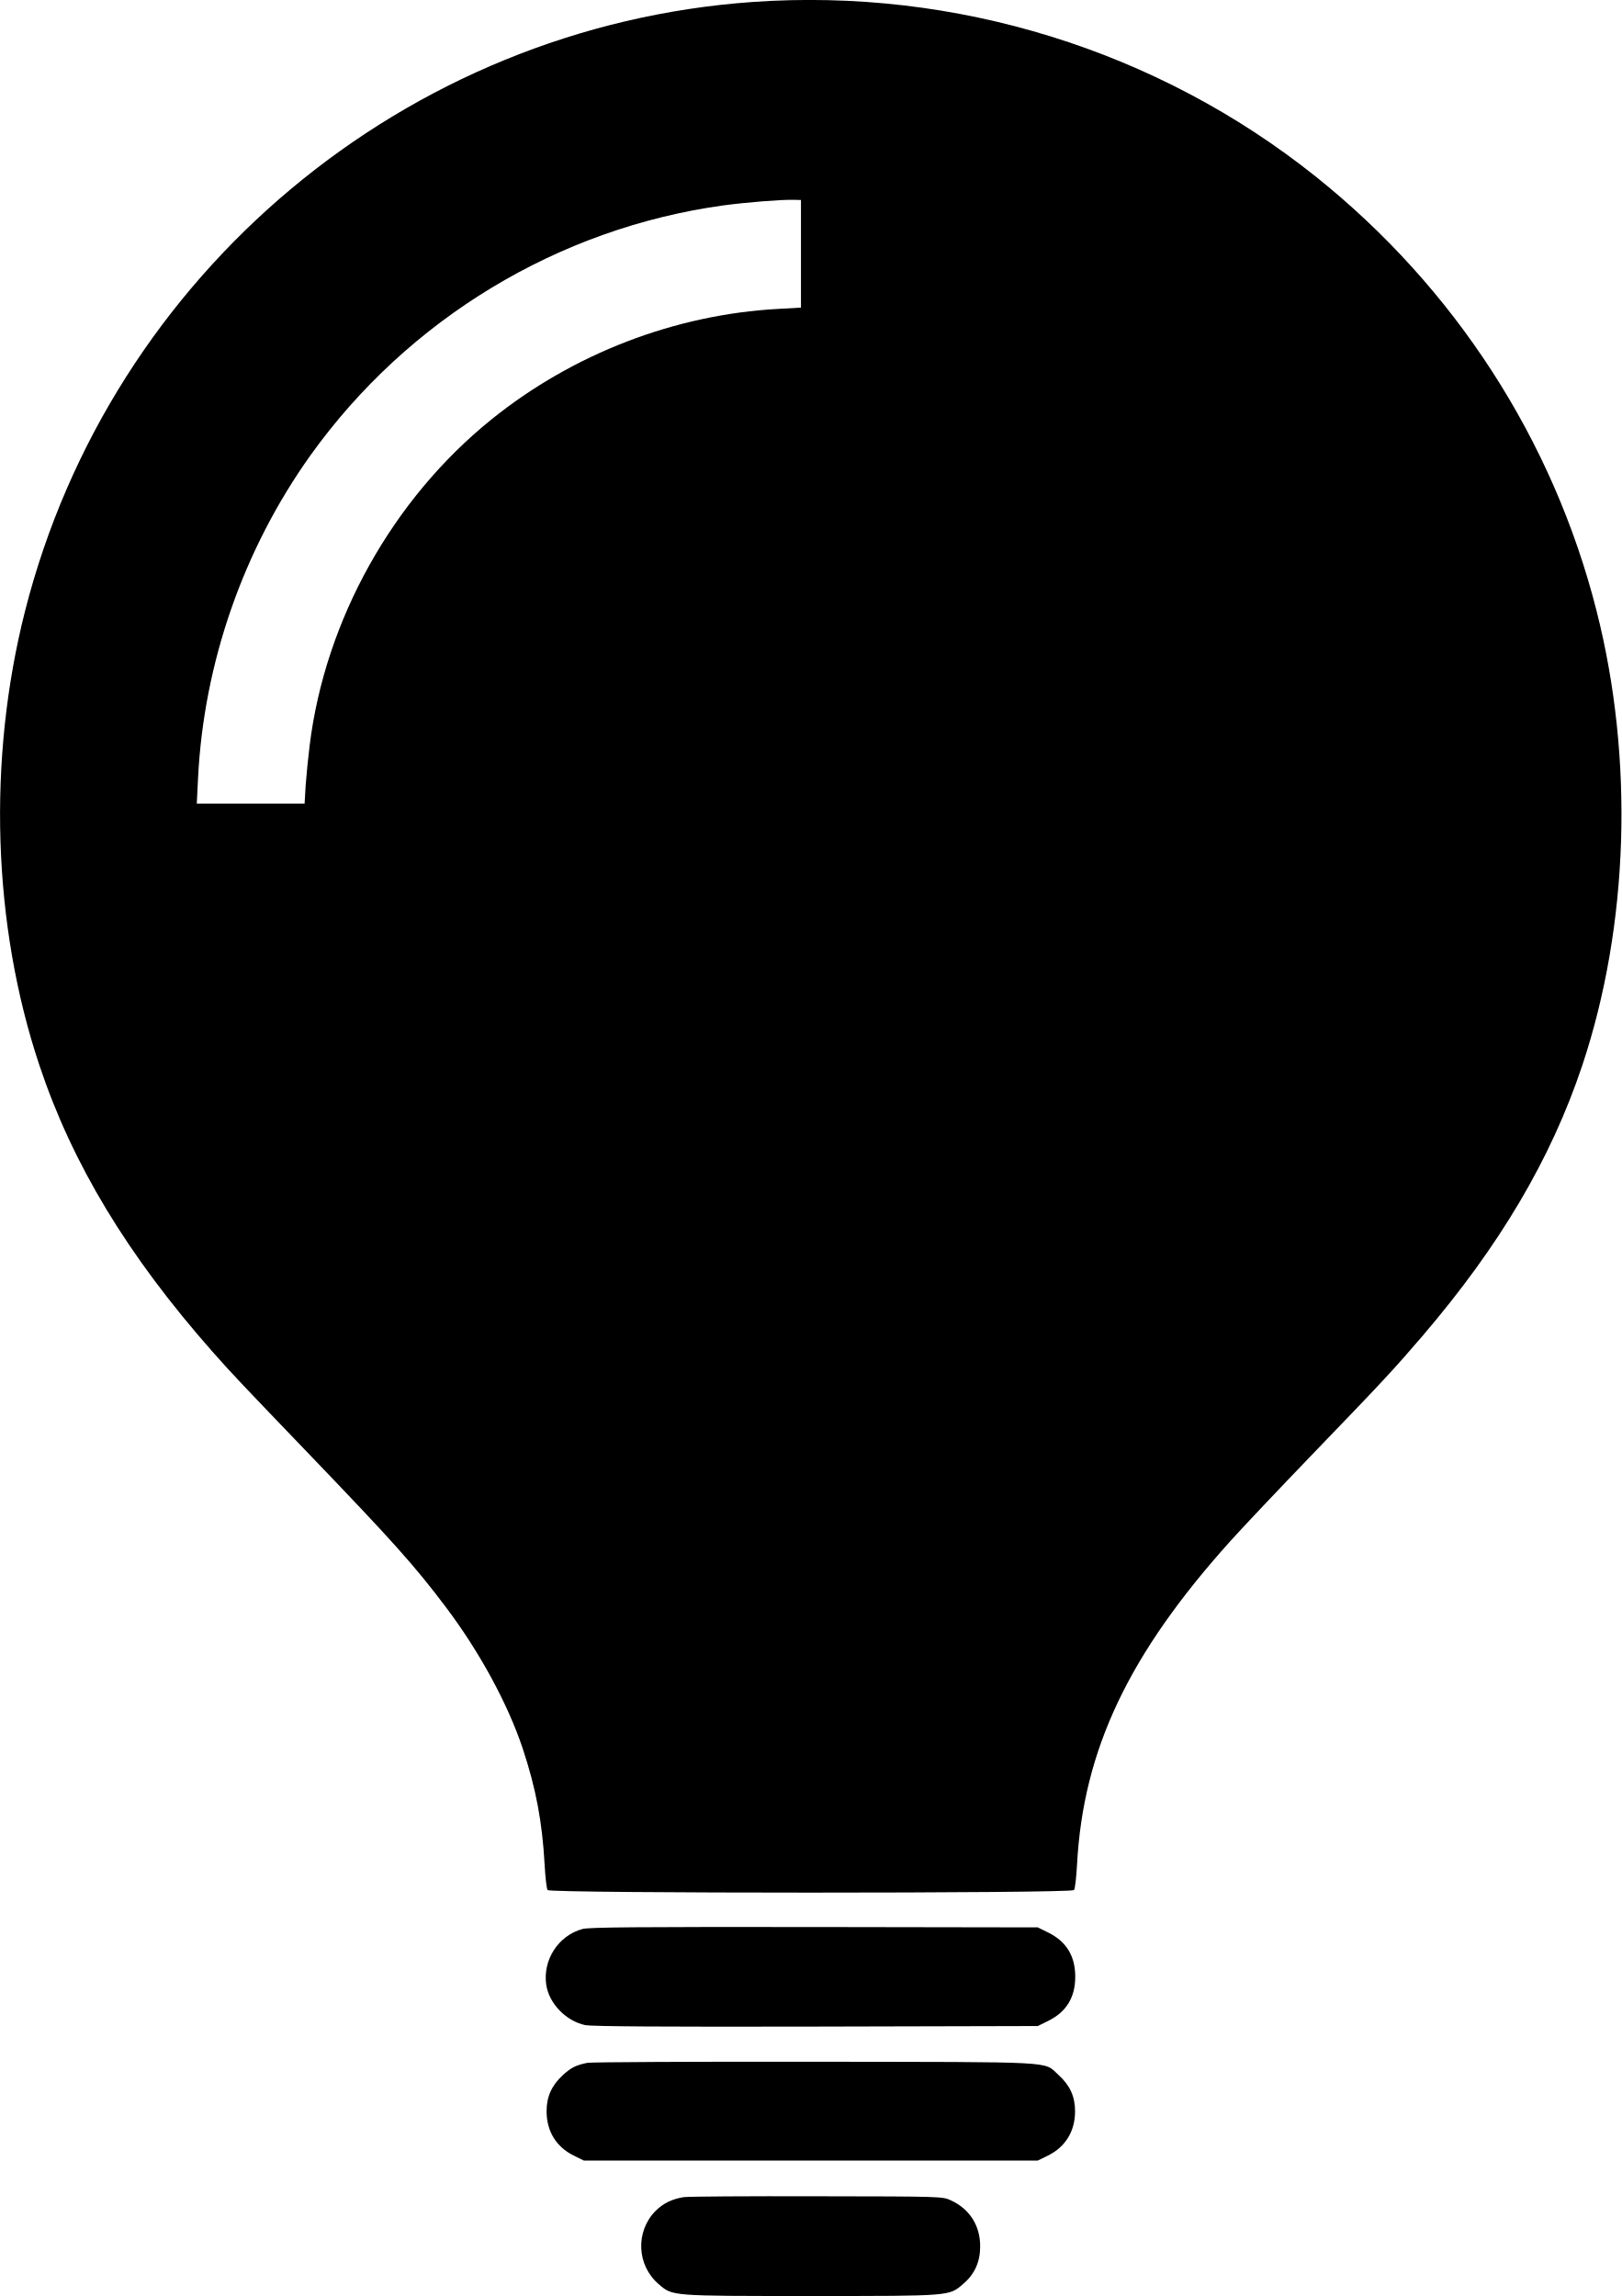
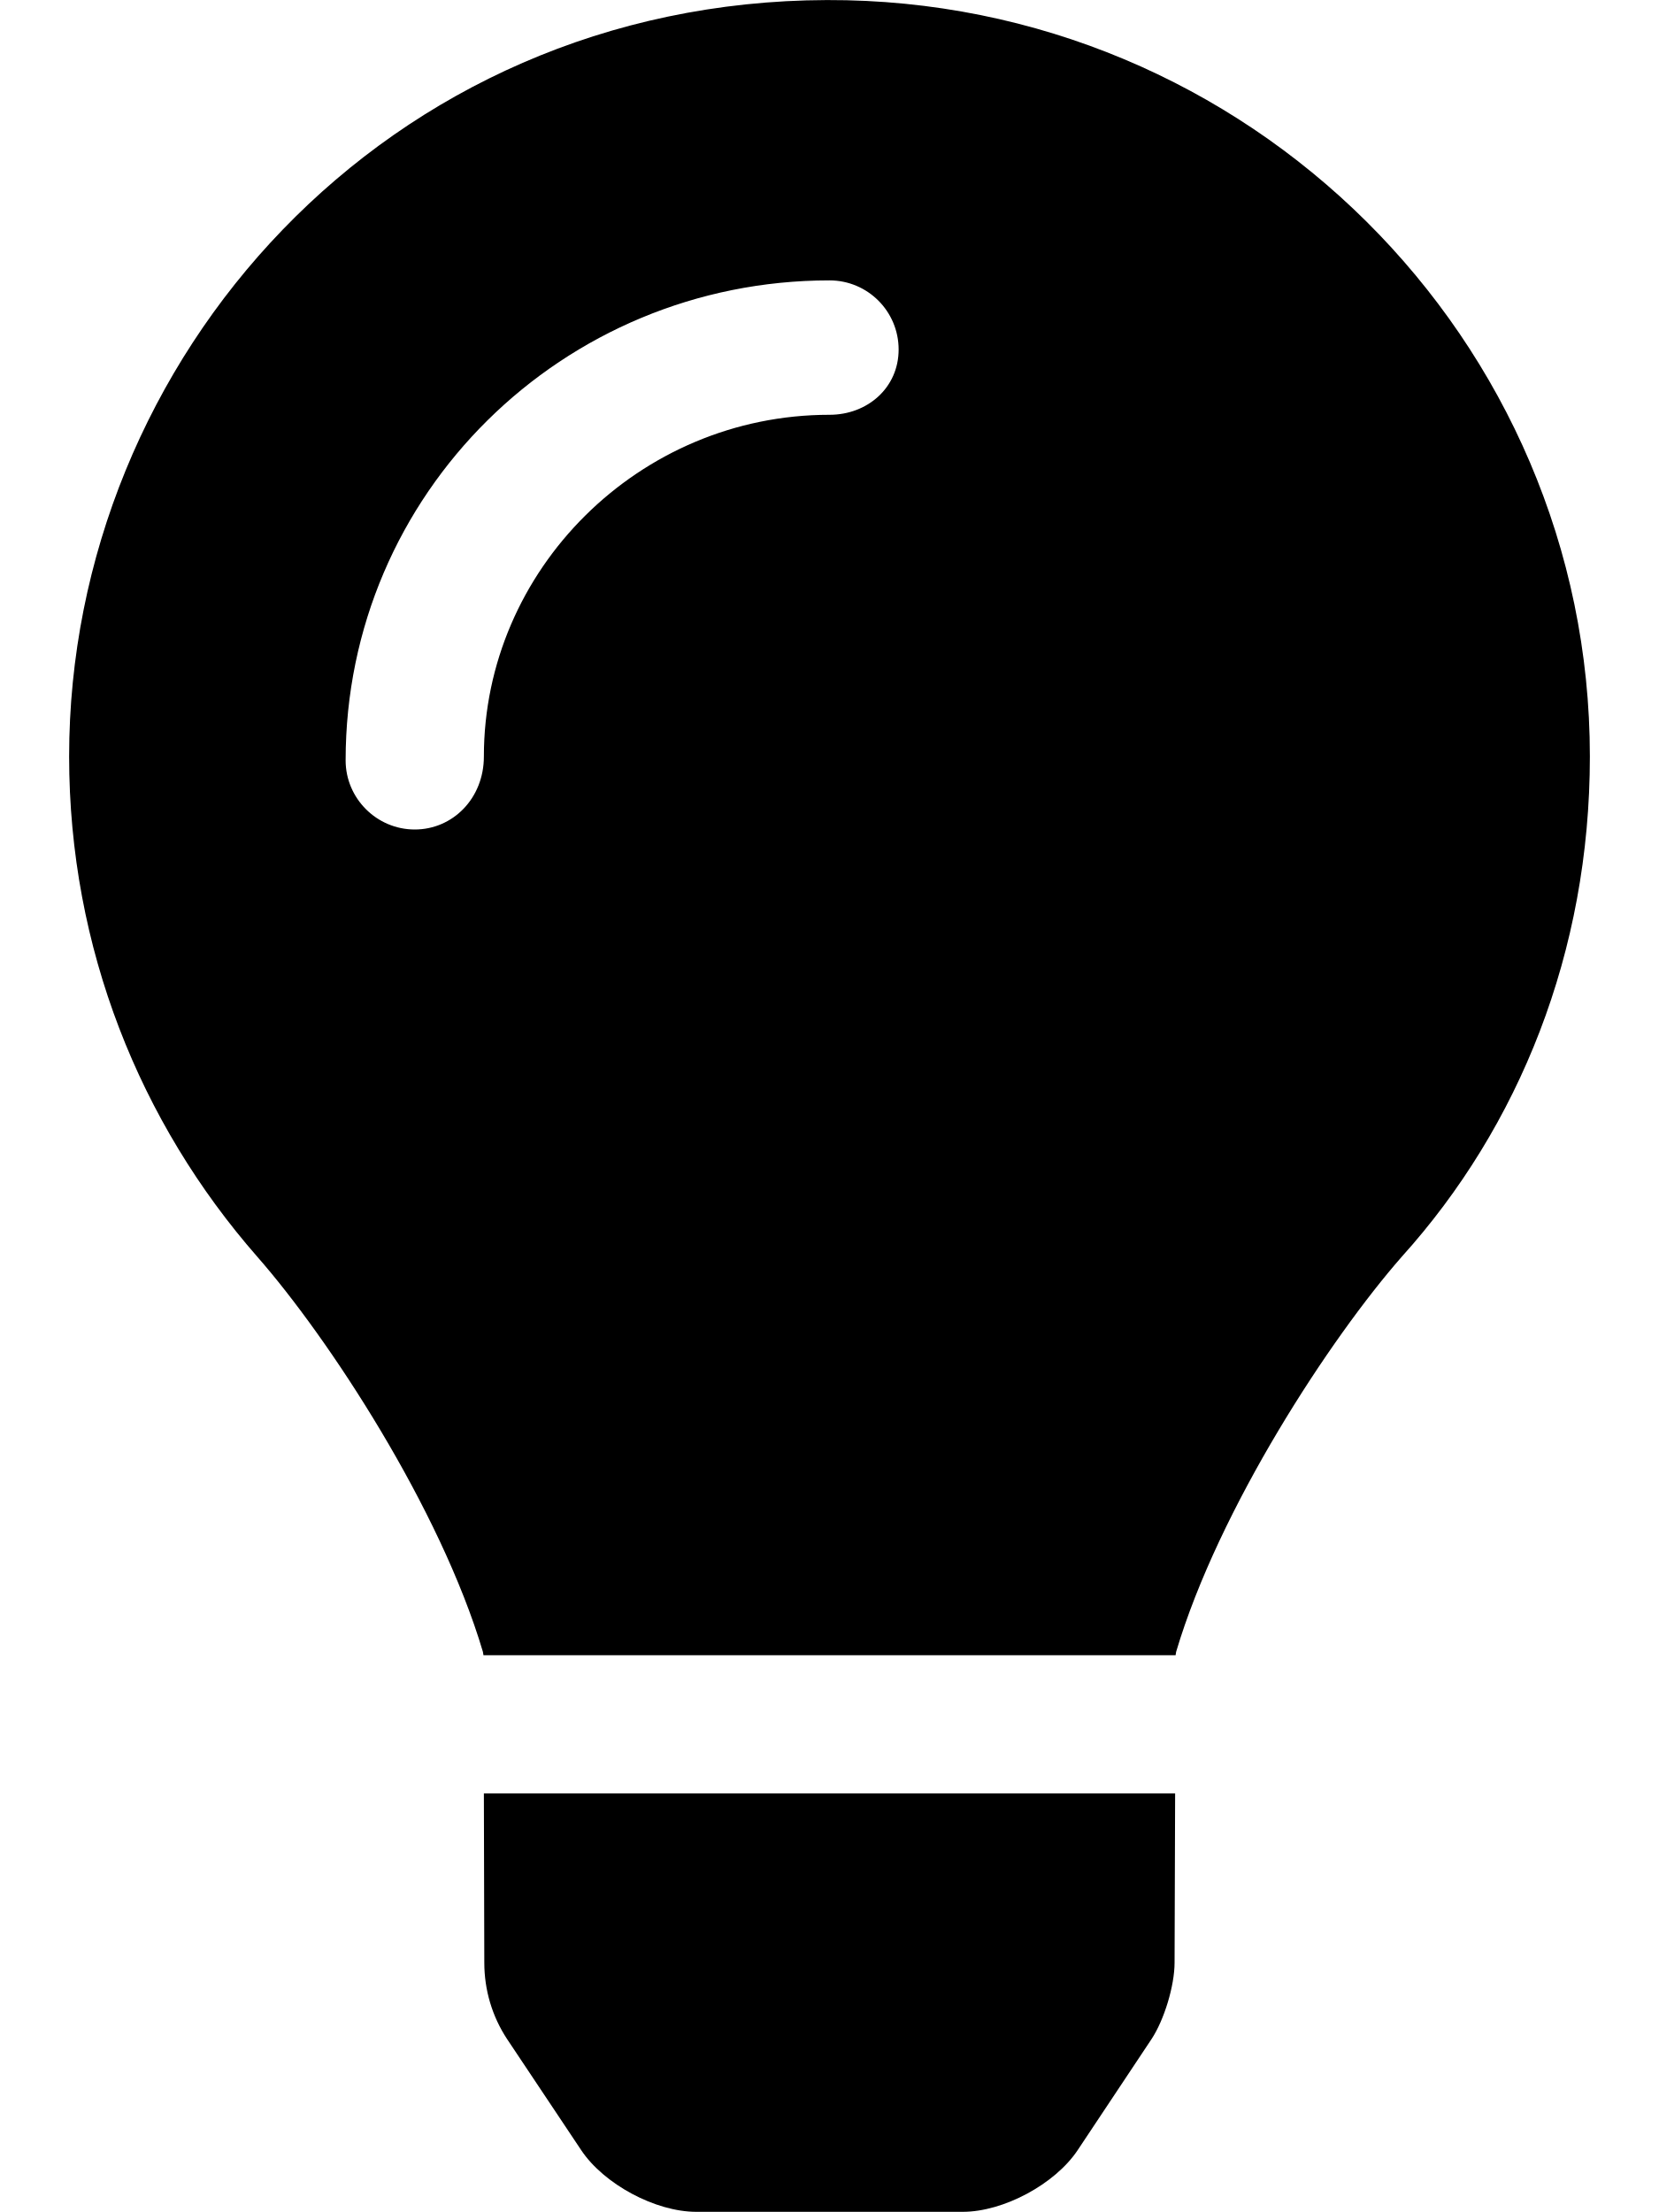
- <svg xmlns="http://www.w3.org/2000/svg" version="1.0" width="904pt" height="1280pt" viewBox="0 0 904 1280" preserveAspectRatio="xMidYMid meet">
-   <g transform="translate(0,1280) scale(0.1,-0.1)" fill="#000000" stroke="none">
-     <path d="M4195 12789 c-1934 -137 -3576 -1512 -4055 -3394 -211 -830 -182 -1752 80 -2535 184 -551 492 -1060 964 -1595 111 -126 166 -183 547 -580 456 -475 581 -614 754 -844 188 -249 346 -540 429 -789 74 -223 109 -411 122 -647 4 -71 11 -136 17 -142 14 -19 2920 -19 2934 0 6 6 13 71 17 142 34 638 287 1173 856 1805 62 69 264 283 449 475 408 423 460 480 619 665 433 506 718 989 892 1509 261 782 290 1710 80 2536 -242 954 -791 1802 -1567 2422 -881 703 -2005 1052 -3138 972z m270 -1404 l0 -300 -125 -7 c-577 -31 -1146 -250 -1600 -616 -551 -444 -928 -1119 -1014 -1819 -8 -65 -18 -164 -22 -220 l-6 -103 -301 0 -300 0 7 142 c32 643 253 1276 627 1800 544 760 1381 1266 2302 1393 126 17 326 33 392 31 l40 -1 0 -300z" />
-     <path d="M3247 2046 c-135 -37 -222 -172 -202 -311 16 -105 110 -202 218 -225 36 -7 426 -10 1287 -8 l1235 3 57 28 c102 50 152 131 152 247 0 116 -50 197 -152 247 l-57 28 -1245 2 c-999 1 -1255 -1 -1293 -11z" />
-     <path d="M3275 1300 c-65 -13 -92 -27 -139 -70 -61 -57 -89 -119 -89 -200 0 -112 54 -199 151 -247 l57 -28 1265 0 1265 0 57 28 c97 48 151 135 151 247 0 83 -29 145 -93 203 -85 77 14 71 -1355 73 -676 1 -1248 -2 -1270 -6z" />
-     <path d="M3810 551 c-65 -11 -112 -34 -155 -76 -114 -115 -106 -304 17 -409 78 -67 63 -66 849 -66 787 0 769 -1 849 68 62 52 94 122 94 207 1 116 -58 210 -163 258 -46 22 -51 22 -746 23 -385 1 -720 -1 -745 -5z" />
-   </g>
+ <svg xmlns="http://www.w3.org/2000/svg" viewBox="0 0 384 512">
+   <path d="M112.1 454.3c0 6.297 1.816 12.44 5.284 17.69l17.14 25.69c5.25 7.875 17.17 14.28 26.64 14.28h61.67c9.438 0 21.36-6.401 26.61-14.28l17.08-25.68c2.938-4.438 5.348-12.37 5.348-17.7L272 415.1h-160L112.1 454.3zM191.4 .013C89.44 .326 16 82.97 16 175.1c0 44.38 16.44 84.84 43.56 115.8c16.53 18.84 42.34 58.23 52.22 91.45c.031 .25 .094 .517 .125 .782h160.2c.031-.266 .094-.517 .125-.782c9.875-33.22 35.69-72.61 52.22-91.45C351.6 260.8 368 220.4 368 175.1C368 78.61 288.9-.284 191.4 .013zM192 96.01c-44.13 0-80 35.89-80 79.1C112 184.8 104.8 192 96 192S80 184.8 80 176c0-61.76 50.25-111.1 112-111.1c8.844 0 16 7.159 16 16S200.8 96.01 192 96.01z" />
</svg>
